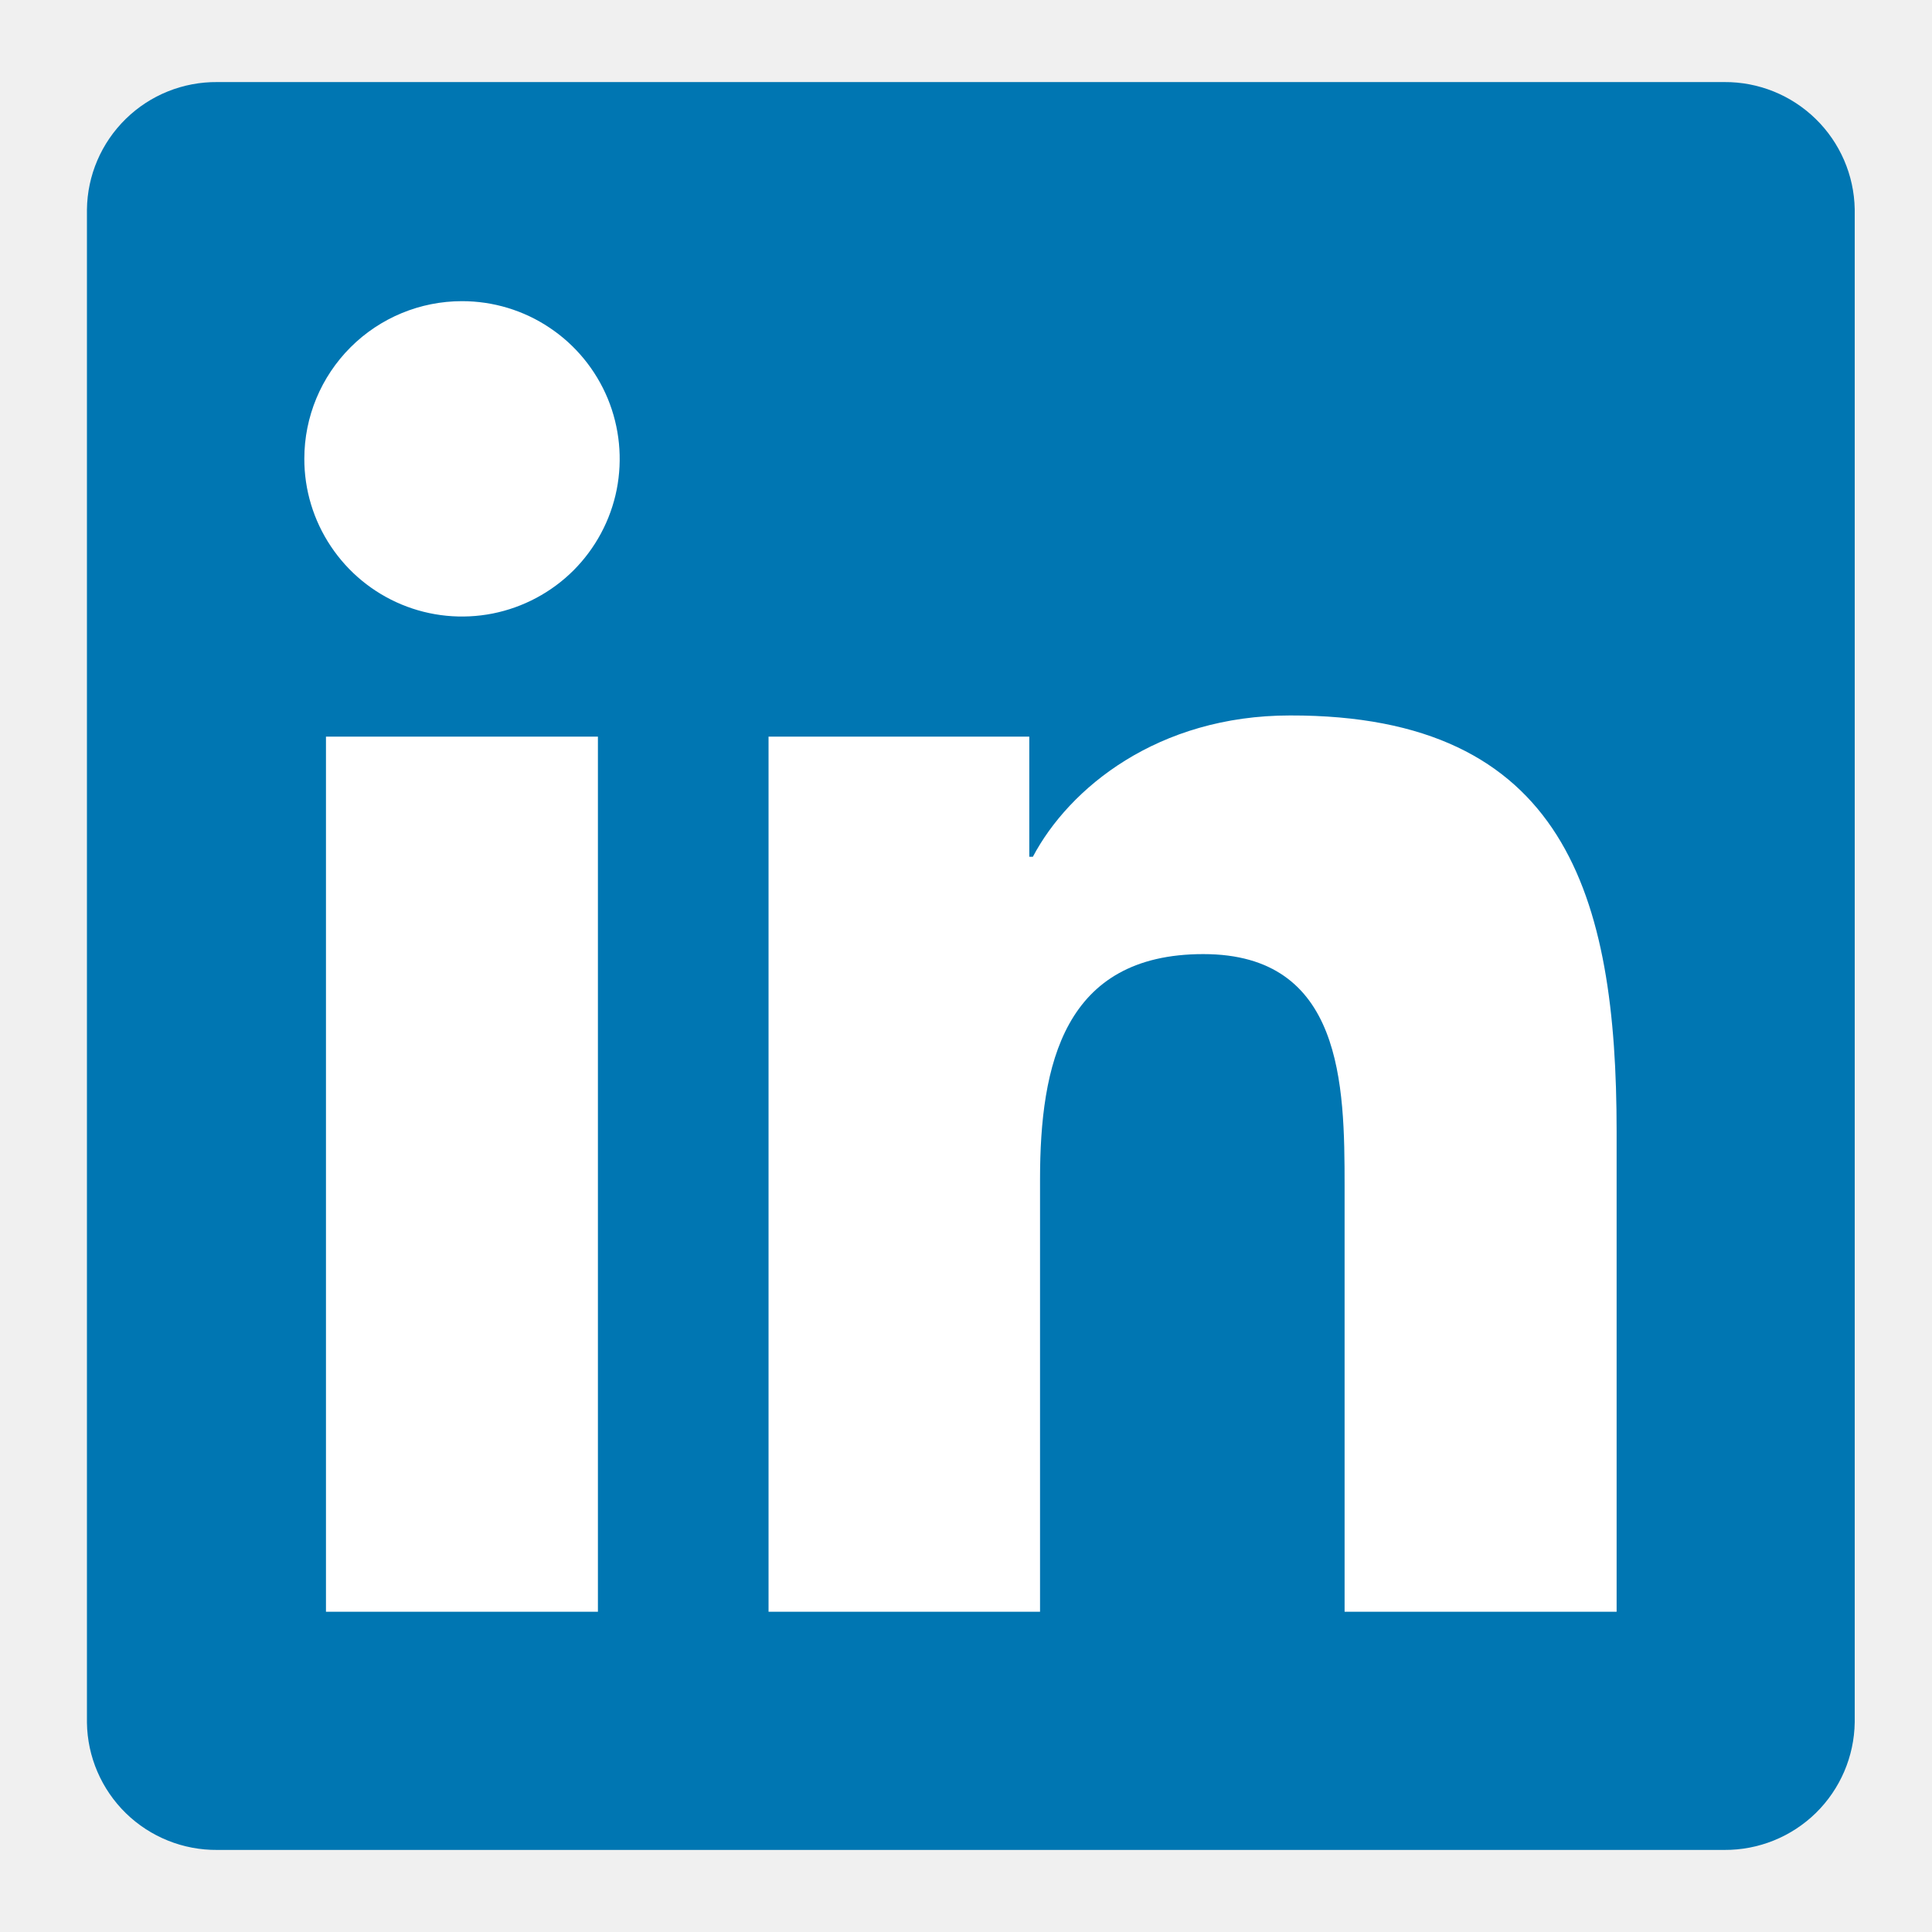
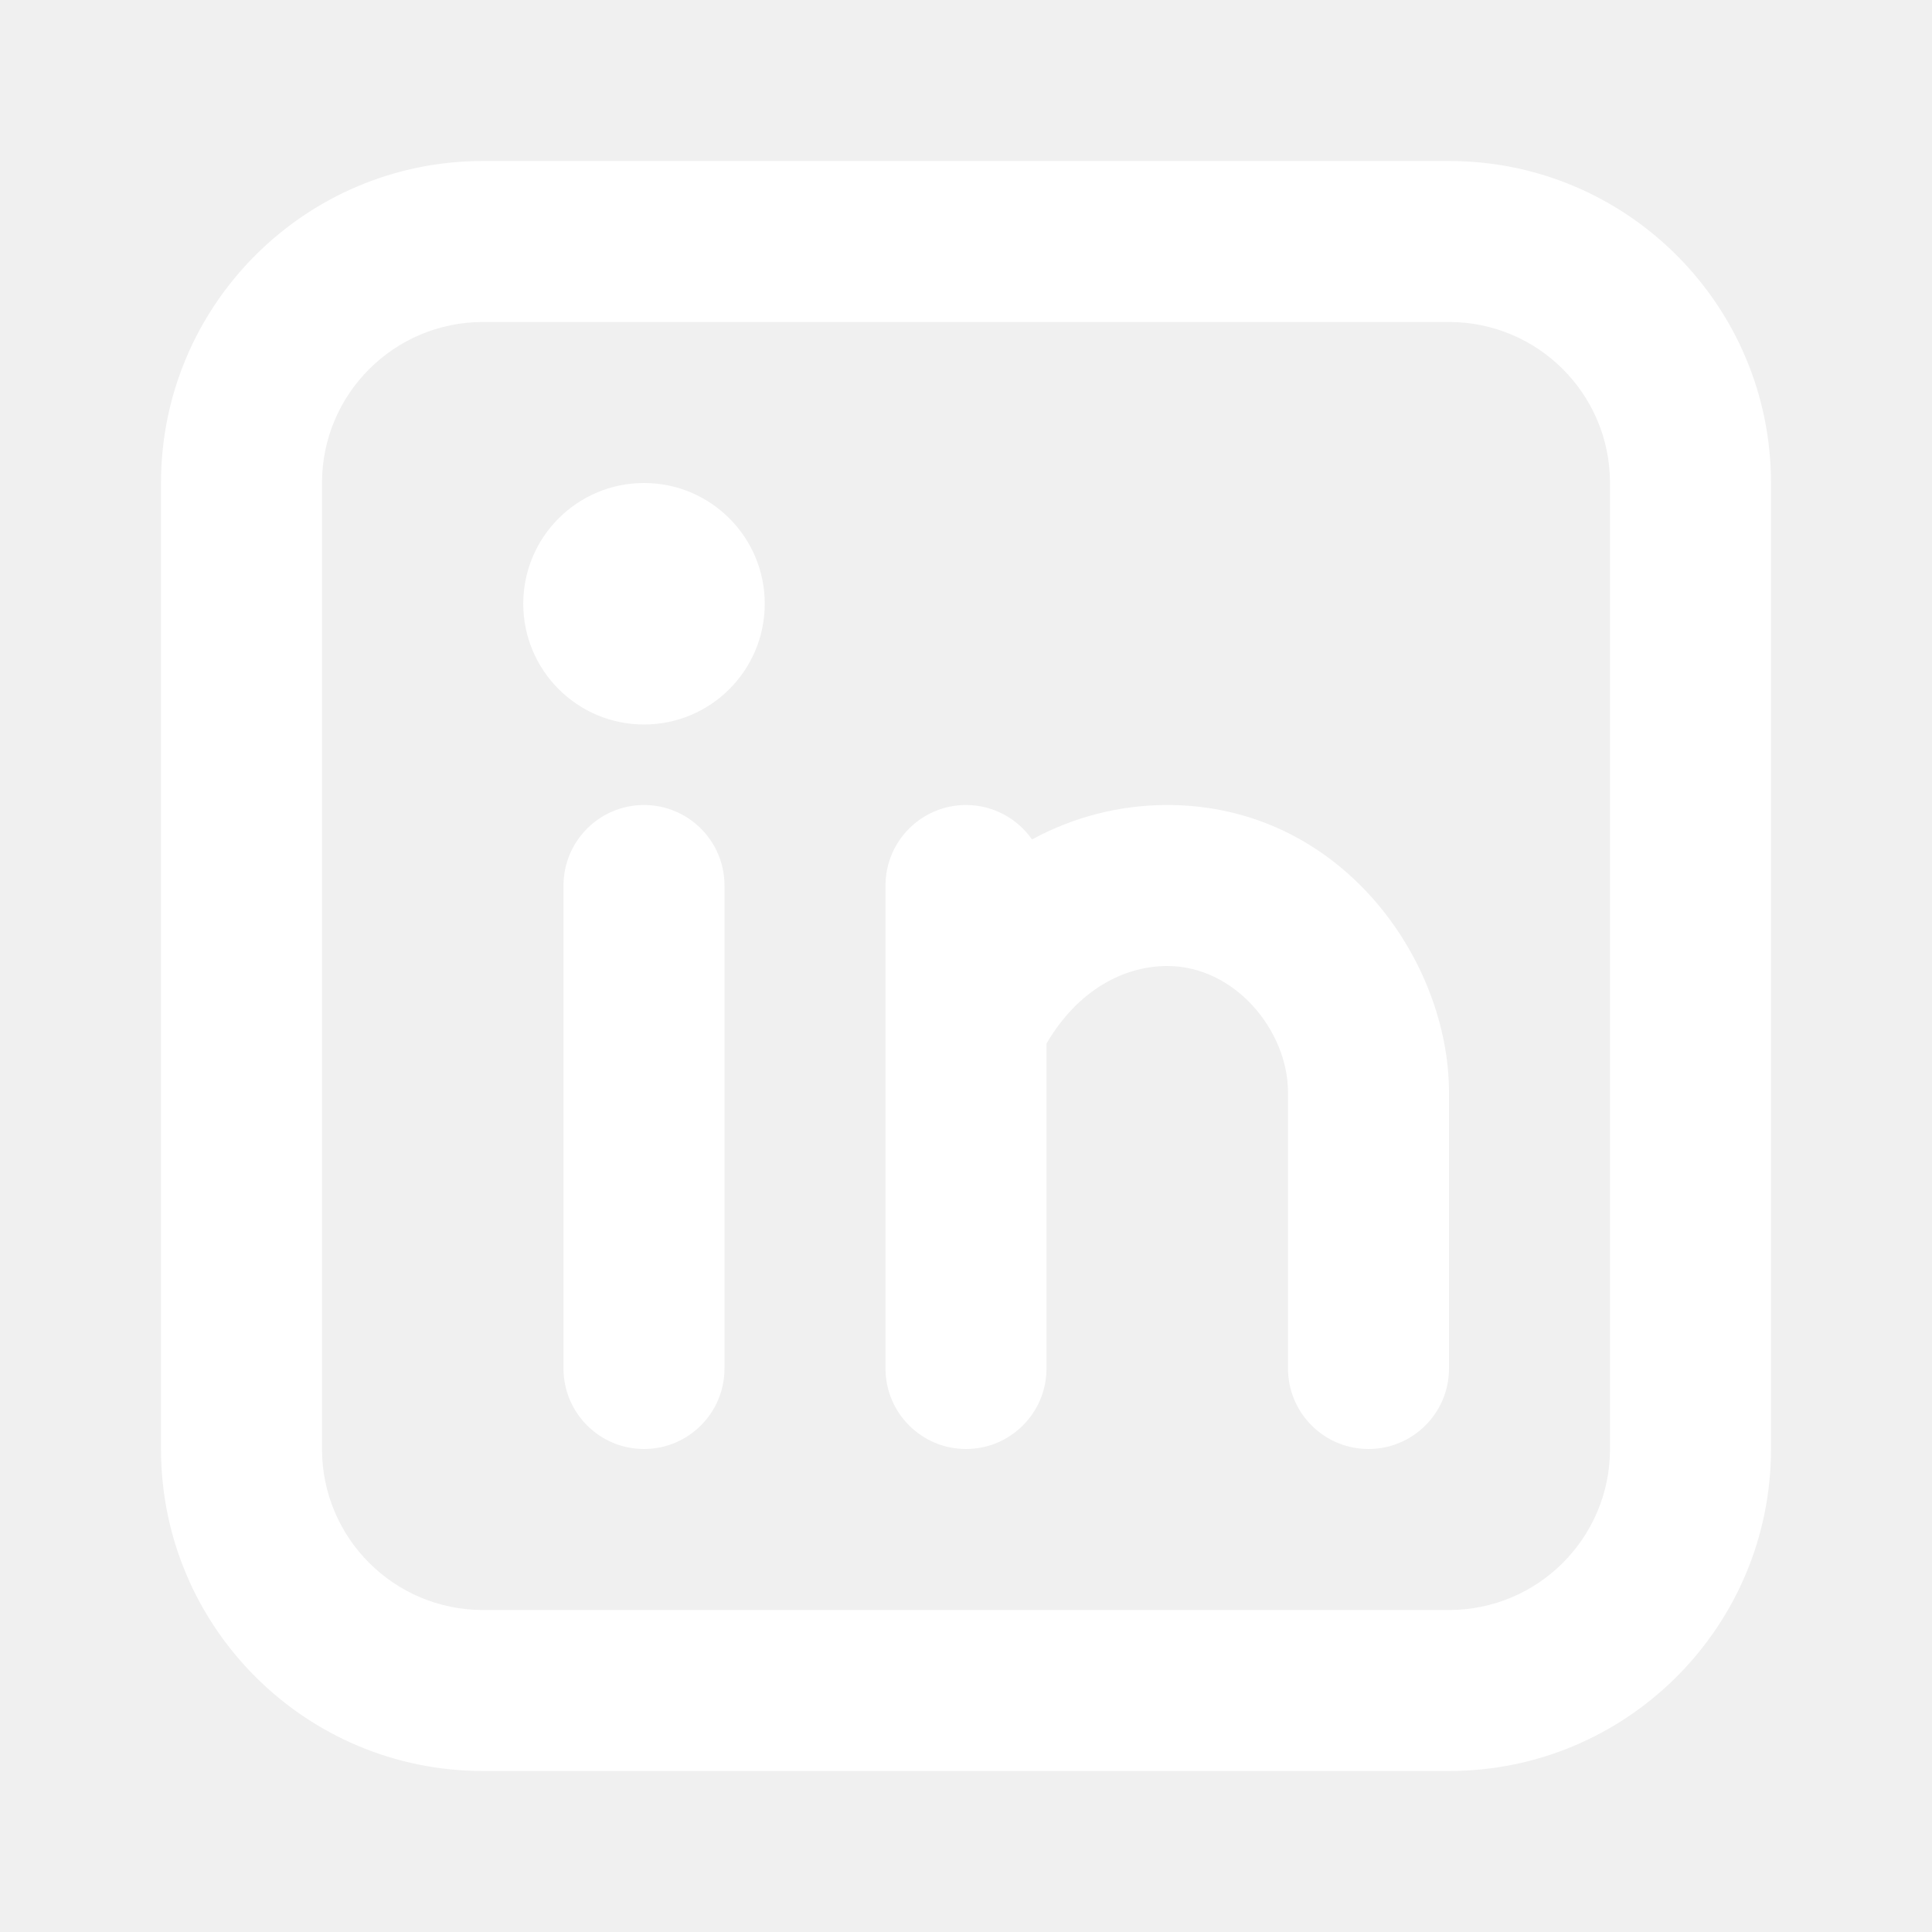
- <svg xmlns="http://www.w3.org/2000/svg" width="25" height="25" viewBox="0 0 25 25" fill="none">
-   <path d="M22.312 1.062H2.812C2.37 1.058 1.944 1.229 1.628 1.538C1.311 1.848 1.13 2.27 1.125 2.712V22.291C1.131 22.733 1.313 23.154 1.629 23.463C1.945 23.771 2.371 23.942 2.812 23.938H22.312C22.755 23.941 23.181 23.769 23.497 23.46C23.813 23.15 23.994 22.728 24 22.286V2.707C23.992 2.266 23.81 1.846 23.494 1.538C23.178 1.23 22.754 1.059 22.312 1.062Z" fill="#0076B2" />
-   <path d="M4.218 9.532H7.737V20.856H4.218V9.532ZM5.978 3.897C6.382 3.897 6.777 4.016 7.112 4.241C7.448 4.465 7.709 4.784 7.864 5.157C8.018 5.53 8.058 5.94 7.98 6.336C7.901 6.732 7.706 7.095 7.421 7.381C7.135 7.666 6.771 7.86 6.375 7.939C5.979 8.017 5.569 7.977 5.196 7.822C4.823 7.667 4.505 7.405 4.281 7.069C4.057 6.734 3.937 6.339 3.938 5.935C3.938 5.394 4.154 4.876 4.536 4.494C4.919 4.111 5.438 3.897 5.978 3.897ZM9.945 9.532H13.319V11.087H13.365C13.835 10.197 14.982 9.258 16.694 9.258C20.258 9.251 20.919 11.596 20.919 14.638V20.856H17.399V15.347C17.399 14.035 17.376 12.346 15.571 12.346C13.765 12.346 13.458 13.777 13.458 15.261V20.856H9.945V9.532Z" fill="white" />
+ <svg xmlns="http://www.w3.org/2000/svg" width="800px" height="800px" viewBox="0 0 24 24" fill="none">
+   <path fill-rule="evenodd" clip-rule="evenodd" d="M6 2C3.791 2 2 3.791 2 6V18C2 20.209 3.791 22 6 22H18C20.209 22 22 20.209 22 18V6C22 3.791 20.209 2 18 2H6ZM4 6C4 4.895 4.895 4 6 4H18C19.105 4 20 4.895 20 6V18C20 19.105 19.105 20 18 20H6C4.895 20 4 19.105 4 18V6ZM9 11C9 10.448 8.552 10 8 10C7.448 10 7 10.448 7 11V17C7 17.552 7.448 18 8 18C8.552 18 9 17.552 9 17V11ZM9.5 7.5C9.5 8.328 8.828 9 8 9C7.172 9 6.5 8.328 6.5 7.5C6.5 6.672 7.172 6 8 6C8.828 6 9.5 6.672 9.5 7.5ZM12 10C12.339 10 12.639 10.169 12.82 10.428C13.333 10.15 13.904 10 14.5 10C16.659 10 18 11.926 18 13.571V13.579V13.586V13.594V13.602V13.609V13.617V13.625V13.632V13.64V13.648V13.655V13.663V13.671V13.679V13.687V13.694V13.702V13.71V13.718V13.726V13.734V13.742V13.75V13.758V13.765V13.774V13.781V13.79V13.798V13.806V13.814V13.822V13.83V13.838V13.846V13.854V13.863V13.871V13.879V13.887V13.895V13.903V13.912V13.92V13.928V13.937V13.945V13.953V13.961V13.97V13.978V13.987V13.995V14.003V14.012V14.02V14.029V14.037V14.046V14.054V14.062V14.071V14.079V14.088V14.096V14.105V14.114V14.122V14.131V14.139V14.148V14.156V14.165V14.174V14.182V14.191V14.2V14.208V14.217V14.225V14.234V14.243V14.252V14.26V14.269V14.278V14.286V14.295V14.304V14.313V14.321V14.33V14.339V14.348V14.357V14.365V14.374V14.383V14.392V14.4V14.409V14.418V14.427V14.436V14.445V14.454V14.462V14.471V14.48V14.489V14.498V14.507V14.516V14.525V14.534V14.542V14.551V14.56V14.569V14.578V14.587V14.596V14.605V14.614V14.623V14.632V14.641V14.65V14.659V14.667V14.676V14.685V14.694V14.703V14.712V14.721V14.73V14.739V14.748V14.757V14.766V14.775V14.784V14.793V14.802V14.811V14.82V14.829V14.838V14.847V14.856V14.865V14.874V14.883V14.892V14.9V14.909V14.918V14.927V14.936V14.945V14.954V14.963V14.972V14.981V14.99V14.999V15.008V15.017V15.026V15.035V15.044V15.053V15.062V15.07V15.079V15.088V15.097V15.106V15.115V15.124V15.133V15.142V15.15V15.159V15.168V15.177V15.186V15.195V15.204V15.212V15.221V15.23V15.239V15.248V15.257V15.265V15.274V15.283V15.292V15.3V15.309V15.318V15.327V15.335V15.344V15.353V15.362V15.37V15.379V15.388V15.396V15.405V15.414V15.422V15.431V15.44V15.448V15.457V15.466V15.474V15.483V15.491V15.5V15.508V15.517V15.525V15.534V15.543V15.551V15.56V15.568V15.576V15.585V15.593V15.602V15.61V15.619V15.627V15.636V15.644V15.652V15.661V15.669V15.677V15.685V15.694V15.702V15.71V15.719V15.727V15.735V15.743V15.752V15.76V15.768V15.776V15.784V15.792V15.8V15.809V15.817V15.825V15.833V15.841V15.849V15.857V15.865V15.873V15.881V15.889V15.896V15.904V15.912V15.92V15.928V15.936V15.944V15.951V15.959V15.967V15.975V15.982V15.99V15.998V16.006V16.013V16.021V16.028V16.036V16.044V16.051V16.059V16.066V16.074V16.081V16.089V16.096V16.103V16.111V16.118V16.125V16.133V16.14V16.148V16.155V16.162V16.169V16.176V16.184V16.191V16.198V16.205V16.212V16.219V16.226V16.233V16.24V16.247V16.254V16.261V16.268V16.275V16.282V16.289V16.295V16.302V16.309V16.316V16.322V16.329V16.336V16.343V16.349V16.356V16.362V16.369V16.375V16.382V16.388V16.395V16.401V16.407V16.414V16.42V16.427V16.433V16.439V16.445V16.451V16.458V16.464V16.47V16.476V16.482V16.488V16.494V16.5V16.506V16.512V16.518V16.524V16.529V16.535V16.541V16.547V16.552V16.558V16.564V16.57V16.575V16.581V16.586V16.592V16.597V16.603V16.608V16.613V16.619V16.624V16.629V16.635V16.64V16.645V16.65V16.655V16.66V16.666V16.671V16.676V16.681V16.686V16.69V16.695V16.7V16.705V16.71V16.714V16.719V16.724V16.728V16.733V16.738V16.742V16.747V16.751V16.756V16.76V16.764V16.769V16.773V16.777V16.781V16.785V16.79V16.794V16.798V16.802V16.806V16.81V16.814V16.818V16.822V16.825V16.829V16.833V16.837V16.84V16.844V16.847V16.851V16.855V16.858V16.861V16.865V16.868V16.872V16.875V16.878V16.881V16.884V16.887V16.891V16.894V16.897V16.9V16.902V16.905V16.908V16.911V16.914V16.916V16.919V16.922V16.924V16.927V16.93V16.932V16.934V16.937V16.939V16.942V16.944V16.946V16.948V16.95V16.952V16.954V16.956V16.958V16.96V16.962V16.964V16.966V16.968V16.969V16.971V16.973V16.974V16.976V16.977V16.979V16.98V16.981V16.983V16.984V16.985V16.986V16.987V16.988V16.989V16.99V16.991V16.992V16.993V16.994V16.995V16.995V16.996V16.997V16.997V16.998V16.998V16.998V16.999V16.999V16.999V17V17V17V17C18 17 18 17 18 17C18 17.552 17.552 18 17 18C16.448 18 16 17.552 16 17C16 17 16 17 16 17V17V17V17V16.999V16.999V16.999V16.998V16.998V16.998V16.997V16.997V16.996V16.995V16.995V16.994V16.993V16.992V16.991V16.99V16.989V16.988V16.987V16.986V16.985V16.984V16.983V16.981V16.98V16.979V16.977V16.976V16.974V16.973V16.971V16.969V16.968V16.966V16.964V16.962V16.96V16.958V16.956V16.954V16.952V16.95V16.948V16.946V16.944V16.942V16.939V16.937V16.934V16.932V16.93V16.927V16.924V16.922V16.919V16.916V16.914V16.911V16.908V16.905V16.902V16.9V16.897V16.894V16.891V16.887V16.884V16.881V16.878V16.875V16.872V16.868V16.865V16.861V16.858V16.855V16.851V16.847V16.844V16.84V16.837V16.833V16.829V16.825V16.822V16.818V16.814V16.81V16.806V16.802V16.798V16.794V16.79V16.785V16.781V16.777V16.773V16.769V16.764V16.76V16.756V16.751V16.747V16.742V16.738V16.733V16.728V16.724V16.719V16.714V16.71V16.705V16.7V16.695V16.69V16.686V16.681V16.676V16.671V16.666V16.66V16.655V16.65V16.645V16.64V16.635V16.629V16.624V16.619V16.613V16.608V16.603V16.597V16.592V16.586V16.581V16.575V16.57V16.564V16.558V16.552V16.547V16.541V16.535V16.529V16.524V16.518V16.512V16.506V16.5V16.494V16.488V16.482V16.476V16.47V16.464V16.458V16.451V16.445V16.439V16.433V16.427V16.42V16.414V16.407V16.401V16.395V16.388V16.382V16.375V16.369V16.362V16.356V16.349V16.343V16.336V16.329V16.322V16.316V16.309V16.302V16.295V16.289V16.282V16.275V16.268V16.261V16.254V16.247V16.24V16.233V16.226V16.219V16.212V16.205V16.198V16.191V16.184V16.176V16.169V16.162V16.155V16.148V16.14V16.133V16.125V16.118V16.111V16.103V16.096V16.089V16.081V16.074V16.066V16.059V16.051V16.044V16.036V16.028V16.021V16.013V16.006V15.998V15.99V15.982V15.975V15.967V15.959V15.951V15.944V15.936V15.928V15.92V15.912V15.904V15.896V15.889V15.881V15.873V15.865V15.857V15.849V15.841V15.833V15.825V15.817V15.809V15.8V15.792V15.784V15.776V15.768V15.76V15.752V15.743V15.735V15.727V15.719V15.71V15.702V15.694V15.685V15.677V15.669V15.661V15.652V15.644V15.636V15.627V15.619V15.61V15.602V15.593V15.585V15.576V15.568V15.56V15.551V15.543V15.534V15.525V15.517V15.508V15.5V15.491V15.483V15.474V15.466V15.457V15.448V15.44V15.431V15.422V15.414V15.405V15.396V15.388V15.379V15.37V15.362V15.353V15.344V15.335V15.327V15.318V15.309V15.3V15.292V15.283V15.274V15.265V15.257V15.248V15.239V15.23V15.221V15.212V15.204V15.195V15.186V15.177V15.168V15.159V15.15V15.142V15.133V15.124V15.115V15.106V15.097V15.088V15.079V15.07V15.062V15.053V15.044V15.035V15.026V15.017V15.008V14.999V14.99V14.981V14.972V14.963V14.954V14.945V14.936V14.927V14.918V14.909V14.9V14.892V14.883V14.874V14.865V14.856V14.847V14.838V14.829V14.82V14.811V14.802V14.793V14.784V14.775V14.766V14.757V14.748V14.739V14.73V14.721V14.712V14.703V14.694V14.685V14.676V14.667V14.659V14.65V14.641V14.632V14.623V14.614V14.605V14.596V14.587V14.578V14.569V14.56V14.551V14.542V14.534V14.525V14.516V14.507V14.498V14.489V14.48V14.471V14.462V14.454V14.445V14.436V14.427V14.418V14.409V14.4V14.392V14.383V14.374V14.365V14.357V14.348V14.339V14.33V14.321V14.313V14.304V14.295V14.286V14.278V14.269V14.26V14.252V14.243V14.234V14.225V14.217V14.208V14.2V14.191V14.182V14.174V14.165V14.156V14.148V14.139V14.131V14.122V14.114V14.105V14.096V14.088V14.079V14.071V14.062V14.054V14.046V14.037V14.029V14.02V14.012V14.003V13.995V13.987V13.978V13.97V13.961V13.953V13.945V13.937V13.928V13.92V13.912V13.903V13.895V13.887V13.879V13.871V13.863V13.854V13.846V13.838V13.83V13.822V13.814V13.806V13.798V13.79V13.781V13.774V13.765V13.758V13.75V13.742V13.734V13.726V13.718V13.71V13.702V13.694V13.687V13.679V13.671V13.663V13.655V13.648V13.64V13.632V13.625V13.617V13.609V13.602V13.594V13.586V13.579V13.571C16 12.803 15.341 12 14.5 12C13.976 12 13.397 12.285 13 12.963V12.966V12.976V12.986V12.997V13.007V13.017V13.028V13.038V13.049V13.059V13.069V13.08V13.091V13.101V13.111V13.122V13.133V13.143V13.154V13.164V13.175V13.185V13.196V13.207V13.217V13.228V13.239V13.25V13.26V13.271V13.282V13.293V13.303V13.314V13.325V13.336V13.346V13.357V13.368V13.379V13.39V13.401V13.412V13.422V13.433V13.444V13.455V13.466V13.477V13.488V13.499V13.51V13.521V13.532V13.543V13.554V13.565V13.576V13.587V13.598V13.609V13.62V13.631V13.642V13.653V13.665V13.676V13.687V13.698V13.709V13.72V13.731V13.742V13.754V13.765V13.776V13.787V13.798V13.809V13.821V13.832V13.843V13.854V13.865V13.877V13.888V13.899V13.91V13.921V13.933V13.944V13.955V13.966V13.977V13.989V14V14.011V14.023V14.034V14.045V14.056V14.068V14.079V14.09V14.101V14.113V14.124V14.135V14.146V14.158V14.169V14.18V14.191V14.203V14.214V14.225V14.236V14.248V14.259V14.27V14.281V14.293V14.304V14.315V14.326V14.338V14.349V14.36V14.371V14.383V14.394V14.405V14.416V14.428V14.439V14.45V14.461V14.472V14.483V14.495V14.506V14.517V14.528V14.54V14.551V14.562V14.573V14.584V14.595V14.606V14.618V14.629V14.64V14.651V14.662V14.673V14.684V14.695V14.706V14.717V14.729V14.74V14.751V14.762V14.773V14.784V14.795V14.806V14.817V14.828V14.839V14.85V14.861V14.872V14.883V14.894V14.905V14.915V14.926V14.937V14.948V14.959V14.97V14.981V14.992V15.002V15.013V15.024V15.035V15.046V15.056V15.067V15.078V15.088V15.099V15.11V15.12V15.131V15.142V15.152V15.163V15.174V15.184V15.195V15.206V15.216V15.227V15.237V15.248V15.258V15.269V15.279V15.29V15.3V15.31V15.321V15.331V15.341V15.352V15.362V15.373V15.383V15.393V15.403V15.414V15.424V15.434V15.444V15.454V15.464V15.475V15.485V15.495V15.505V15.515V15.525V15.535V15.545V15.555V15.565V15.575V15.585V15.595V15.605V15.614V15.624V15.634V15.644V15.654V15.663V15.673V15.683V15.693V15.702V15.712V15.721V15.731V15.741V15.75V15.76V15.769V15.779V15.788V15.797V15.807V15.816V15.826V15.835V15.844V15.853V15.863V15.872V15.881V15.89V15.899V15.909V15.918V15.927V15.936V15.945V15.954V15.963V15.972V15.981V15.989V15.998V16.007V16.016V16.025V16.033V16.042V16.051V16.059V16.068V16.077V16.085V16.094V16.102V16.111V16.119V16.128V16.136V16.144V16.153V16.161V16.169V16.178V16.186V16.194V16.202V16.21V16.218V16.226V16.234V16.242V16.25V16.258V16.266V16.274V16.282V16.29V16.297V16.305V16.313V16.32V16.328V16.336V16.343V16.351V16.358V16.366V16.373V16.38V16.388V16.395V16.402V16.41V16.417V16.424V16.431V16.438V16.445V16.452V16.459V16.466V16.473V16.48V16.487V16.494V16.5V16.507V16.514V16.52V16.527V16.534V16.54V16.547V16.553V16.559V16.566V16.572V16.578V16.585V16.591V16.597V16.603V16.609V16.615V16.621V16.627V16.633V16.639V16.645V16.651V16.657V16.662V16.668V16.674V16.679V16.685V16.69V16.696V16.701V16.706V16.712V16.717V16.722V16.727V16.733V16.738V16.743V16.748V16.753V16.758V16.763V16.768V16.772V16.777V16.782V16.787V16.791V16.796V16.8V16.805V16.809V16.814V16.818V16.822V16.826V16.831V16.835V16.839V16.843V16.847V16.851V16.855V16.859V16.863V16.866V16.87V16.874V16.877V16.881V16.884V16.888V16.891V16.895V16.898V16.901V16.905V16.908V16.911V16.914V16.917V16.92V16.923V16.926V16.929V16.931V16.934V16.937V16.939V16.942V16.944V16.947V16.949V16.952V16.954V16.956V16.958V16.96V16.962V16.965V16.966V16.968V16.97V16.972V16.974V16.976V16.977V16.979V16.98V16.982V16.983V16.985V16.986V16.987V16.988V16.989V16.991V16.991V16.992V16.993V16.994V16.995V16.996V16.996V16.997V16.998V16.998V16.998V16.999V16.999V17V17V17V17V17C13 17.552 12.552 18 12 18C11.448 18 11 17.552 11 17V17V17V17V17V16.999V16.999V16.998V16.998V16.998V16.997V16.996V16.996V16.995V16.994V16.993V16.992V16.991V16.991V16.989V16.988V16.987V16.986V16.985V16.983V16.982V16.98V16.979V16.977V16.976V16.974V16.972V16.97V16.968V16.966V16.965V16.962V16.96V16.958V16.956V16.954V16.952V16.949V16.947V16.944V16.942V16.939V16.937V16.934V16.931V16.929V16.926V16.923V16.92V16.917V16.914V16.911V16.908V16.905V16.901V16.898V16.895V16.891V16.888V16.884V16.881V16.877V16.874V16.87V16.866V16.863V16.859V16.855V16.851V16.847V16.843V16.839V16.835V16.831V16.826V16.822V16.818V16.814V16.809V16.805V16.8V16.796V16.791V16.787V16.782V16.777V16.772V16.768V16.763V16.758V16.753V16.748V16.743V16.738V16.733V16.727V16.722V16.717V16.712V16.706V16.701V16.696V16.69V16.685V16.679V16.674V16.668V16.662V16.657V16.651V16.645V16.639V16.633V16.627V16.621V16.615V16.609V16.603V16.597V16.591V16.585V16.578V16.572V16.566V16.559V16.553V16.547V16.54V16.534V16.527V16.52V16.514V16.507V16.5V16.494V16.487V16.48V16.473V16.466V16.459V16.452V16.445V16.438V16.431V16.424V16.417V16.41V16.402V16.395V16.388V16.38V16.373V16.366V16.358V16.351V16.343V16.336V16.328V16.32V16.313V16.305V16.297V16.29V16.282V16.274V16.266V16.258V16.25V16.242V16.234V16.226V16.218V16.21V16.202V16.194V16.186V16.178V16.169V16.161V16.153V16.144V16.136V16.128V16.119V16.111V16.102V16.094V16.085V16.077V16.068V16.059V16.051V16.042V16.033V16.025V16.016V16.007V15.998V15.989V15.981V15.972V15.963V15.954V15.945V15.936V15.927V15.918V15.909V15.899V15.89V15.881V15.872V15.863V15.853V15.844V15.835V15.826V15.816V15.807V15.797V15.788V15.779V15.769V15.76V15.75V15.741V15.731V15.721V15.712V15.702V15.693V15.683V15.673V15.663V15.654V15.644V15.634V15.624V15.614V15.605V15.595V15.585V15.575V15.565V15.555V15.545V15.535V15.525V15.515V15.505V15.495V15.485V15.475V15.464V15.454V15.444V15.434V15.424V15.414V15.403V15.393V15.383V15.373V15.362V15.352V15.341V15.331V15.321V15.31V15.3V15.29V15.279V15.269V15.258V15.248V15.237V15.227V15.216V15.206V15.195V15.184V15.174V15.163V15.152V15.142V15.131V15.12V15.11V15.099V15.088V15.078V15.067V15.056V15.046V15.035V15.024V15.013V15.002V14.992V14.981V14.97V14.959V14.948V14.937V14.926V14.915V14.905V14.894V14.883V14.872V14.861V14.85V14.839V14.828V14.817V14.806V14.795V14.784V14.773V14.762V14.751V14.74V14.729V14.717V14.706V14.695V14.684V14.673V14.662V14.651V14.64V14.629V14.618V14.606V14.595V14.584V14.573V14.562V14.551V14.54V14.528V14.517V14.506V14.495V14.483V14.472V14.461V14.45V14.439V14.428V14.416V14.405V14.394V14.383V14.371V14.36V14.349V14.338V14.326V14.315V14.304V14.293V14.281V14.27V14.259V14.248V14.236V14.225V14.214V14.203V14.191V14.18V14.169V14.158V14.146V14.135V14.124V14.113V14.101V14.09V14.079V14.068V14.056V14.045V14.034V14.023V14.011V14V13.989V13.977V13.966V13.955V13.944V13.933V13.921V13.91V13.899V13.888V13.877V13.865V13.854V13.843V13.832V13.821V13.809V13.798V13.787V13.776V13.765V13.754V13.742V13.731V13.72V13.709V13.698V13.687V13.676V13.665V13.653V13.642V13.631V13.62V13.609V13.598V13.587V13.576V13.565V13.554V13.543V13.532V13.521V13.51V13.499V13.488V13.477V13.466V13.455V13.444V13.433V13.422V13.412V13.401V13.39V13.379V13.368V13.357V13.346V13.336V13.325V13.314V13.303V13.293V13.282V13.271V13.26V13.25V13.239V13.228V13.217V13.207V13.196V13.185V13.175V13.164V13.154V13.143V13.133V13.122V13.111V13.101V13.091V13.08V13.069V13.059V13.049V13.038V13.028V13.017V13.007V12.997V12.986V12.976V12.966V12.956V12.945V12.935V12.925V12.915V12.904V12.894V12.884V12.874V12.864V12.854V12.844V12.834V12.823V12.813V12.803V12.793V12.783V12.774V12.764V12.754V12.744V12.734V12.724V12.714V12.71V12.706V12.703V12.698V12.695V12.691V12.687V12.683V12.679V12.675V12.671V12.667V12.663V12.659V12.655V12.65V12.646V12.642V12.638V12.634V12.63V12.626V12.622V12.618V12.614V12.61V12.605V12.601V12.597V12.593V12.589V12.585V12.581V12.576V12.572V12.568V12.564V12.56V12.555V12.551V12.547V12.543V12.539V12.534V12.53V12.526V12.521V12.517V12.513V12.509V12.505V12.5V12.496V12.492V12.487V12.483V12.479V12.474V12.47V12.466V12.461V12.457V12.453V12.448V12.444V12.44V12.435V12.431V12.427V12.422V12.418V12.414V12.409V12.405V12.4V12.396V12.392V12.387V12.383V12.378V12.374V12.37V12.365V12.361V12.356V12.352V12.348V12.343V12.339V12.334V12.33V12.325V12.321V12.316V12.312V12.307V12.303V12.299V12.294V12.29V12.285V12.281V12.276V12.272V12.267V12.263V12.258V12.254V12.249V12.245V12.24V12.236V12.231V12.227V12.223V12.218V12.213V12.209V12.204V12.2V12.195V12.191V12.187V12.182V12.178V12.173V12.168V12.164V12.159V12.155V12.15V12.146V12.142V12.137V12.133V12.128V12.123V12.119V12.114V12.11V12.105V12.101V12.096V12.092V12.087V12.083V12.078V12.074V12.069V12.065V12.06V12.056V12.052V12.047V12.043V12.038V12.034V12.029V12.024V12.02V12.015V12.011V12.007V12.002V11.998V11.993V11.989V11.984V11.98V11.975V11.971V11.966V11.962V11.957V11.953V11.948V11.944V11.94V11.935V11.931V11.926V11.922V11.917V11.913V11.909V11.904V11.9V11.895V11.891V11.886V11.882V11.878V11.873V11.869V11.864V11.86V11.856V11.851V11.847V11.843V11.838V11.834V11.829V11.825V11.821V11.816V11.812V11.808V11.803V11.799V11.795V11.79V11.786V11.782V11.777V11.773V11.769V11.765V11.76V11.756V11.752V11.748V11.743V11.739V11.735V11.73V11.726V11.722V11.718V11.714V11.709V11.705V11.701V11.697V11.693V11.688V11.684V11.68V11.676V11.672V11.668V11.663V11.659V11.655V11.651V11.647V11.643V11.639V11.635V11.63V11.626V11.622V11.618V11.614V11.61V11.606V11.602V11.598V11.594V11.59V11.586V11.582V11.578V11.574V11.57V11.566V11.562V11.558V11.554V11.55V11.546V11.542V11.539V11.535V11.531V11.527V11.523V11.519V11.515V11.511V11.508V11.504V11.5V11.496V11.492V11.489V11.485V11.481V11.477V11.473V11.47V11.466V11.462V11.459V11.455V11.451V11.448V11.444V11.44V11.437V11.433V11.429V11.426V11.422V11.418V11.415V11.411V11.408V11.404V11.401V11.397V11.394V11.39V11.387V11.383V11.38V11.376V11.373V11.369V11.366V11.363V11.359V11.356V11.352V11.349V11.346V11.342V11.339V11.336V11.332V11.329V11.326V11.322V11.319V11.316V11.313V11.309V11.306V11.303V11.3V11.297V11.294V11.29V11.287V11.284V11.281V11.278V11.275V11.272V11.269V11.266V11.263V11.26V11.257V11.254V11.251V11.248V11.245V11.242V11.239V11.236V11.233V11.23V11.228V11.225V11.222V11.219V11.216V11.214V11.211V11.208V11.205V11.203V11.2V11.197V11.194V11.192V11.189V11.187V11.184V11.181V11.179V11.176V11.174V11.171V11.169V11.166V11.164V11.161V11.159V11.156V11.154V11.152V11.149V11.147V11.144V11.142V11.14V11.137V11.135V11.133V11.131V11.128V11.126V11.124V11.122V11.12V11.117V11.115V11.113V11.111V11.109V11.107V11.105V11.103V11.101V11.099V11.097V11.095V11.093V11.091V11.089V11.087V11.085V11.084V11.082V11.08V11.078V11.076V11.075V11.073V11.071V11.069V11.068V11.066V11.064V11.063V11.061V11.06V11.058V11.056V11.055V11.053V11.052V11.05V11.049V11.048V11.046V11.045V11.043V11.042V11.041V11.039V11.038V11.037V11.036V11.034V11.033V11.032V11.031V11.03V11.029V11.027V11.026V11.025V11.024V11.023V11.022V11.021V11.02V11.019V11.018V11.018V11.017V11.016V11.015V11.014V11.013V11.013V11.012V11.011V11.011V11.01V11.009V11.008V11.008V11.007V11.007V11.006V11.006V11.005V11.005V11.004V11.004V11.003V11.003V11.003V11.002V11.002V11.002V11.001V11.001V11.001V11.001V11.001V11V11V11V11V11V11C11 10.448 11.448 10 12 10Z" fill="white" />
</svg>
